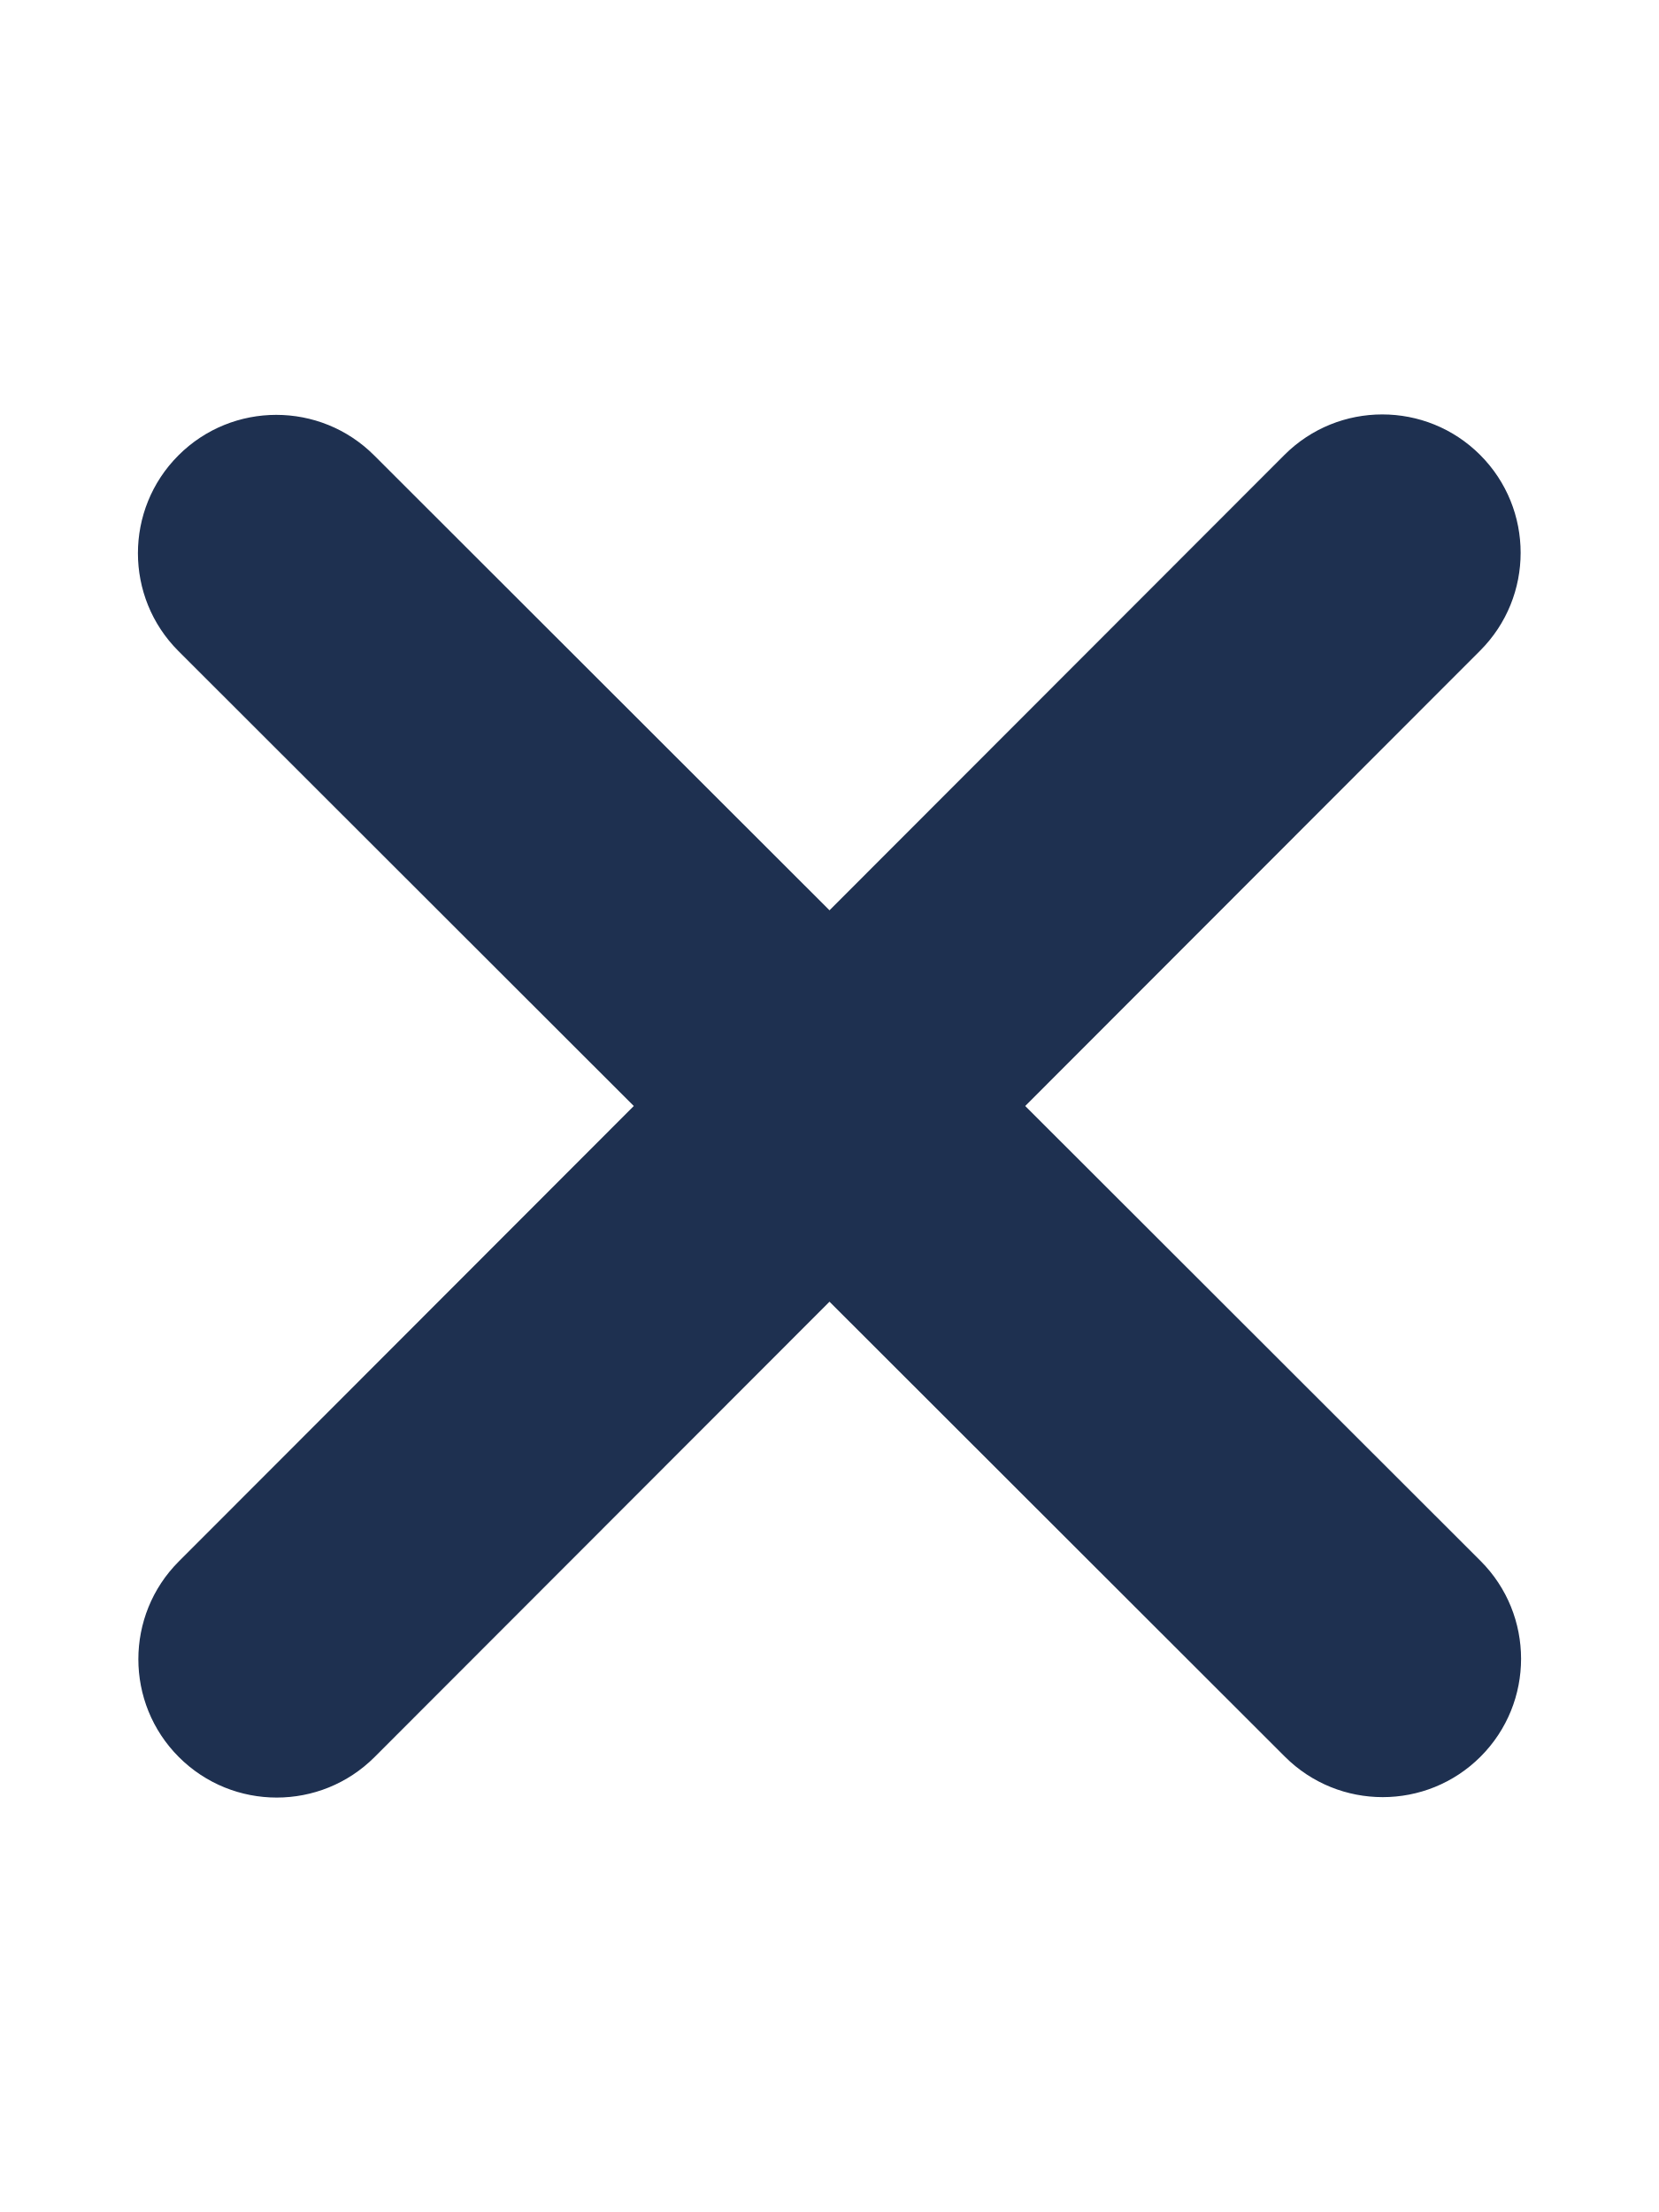
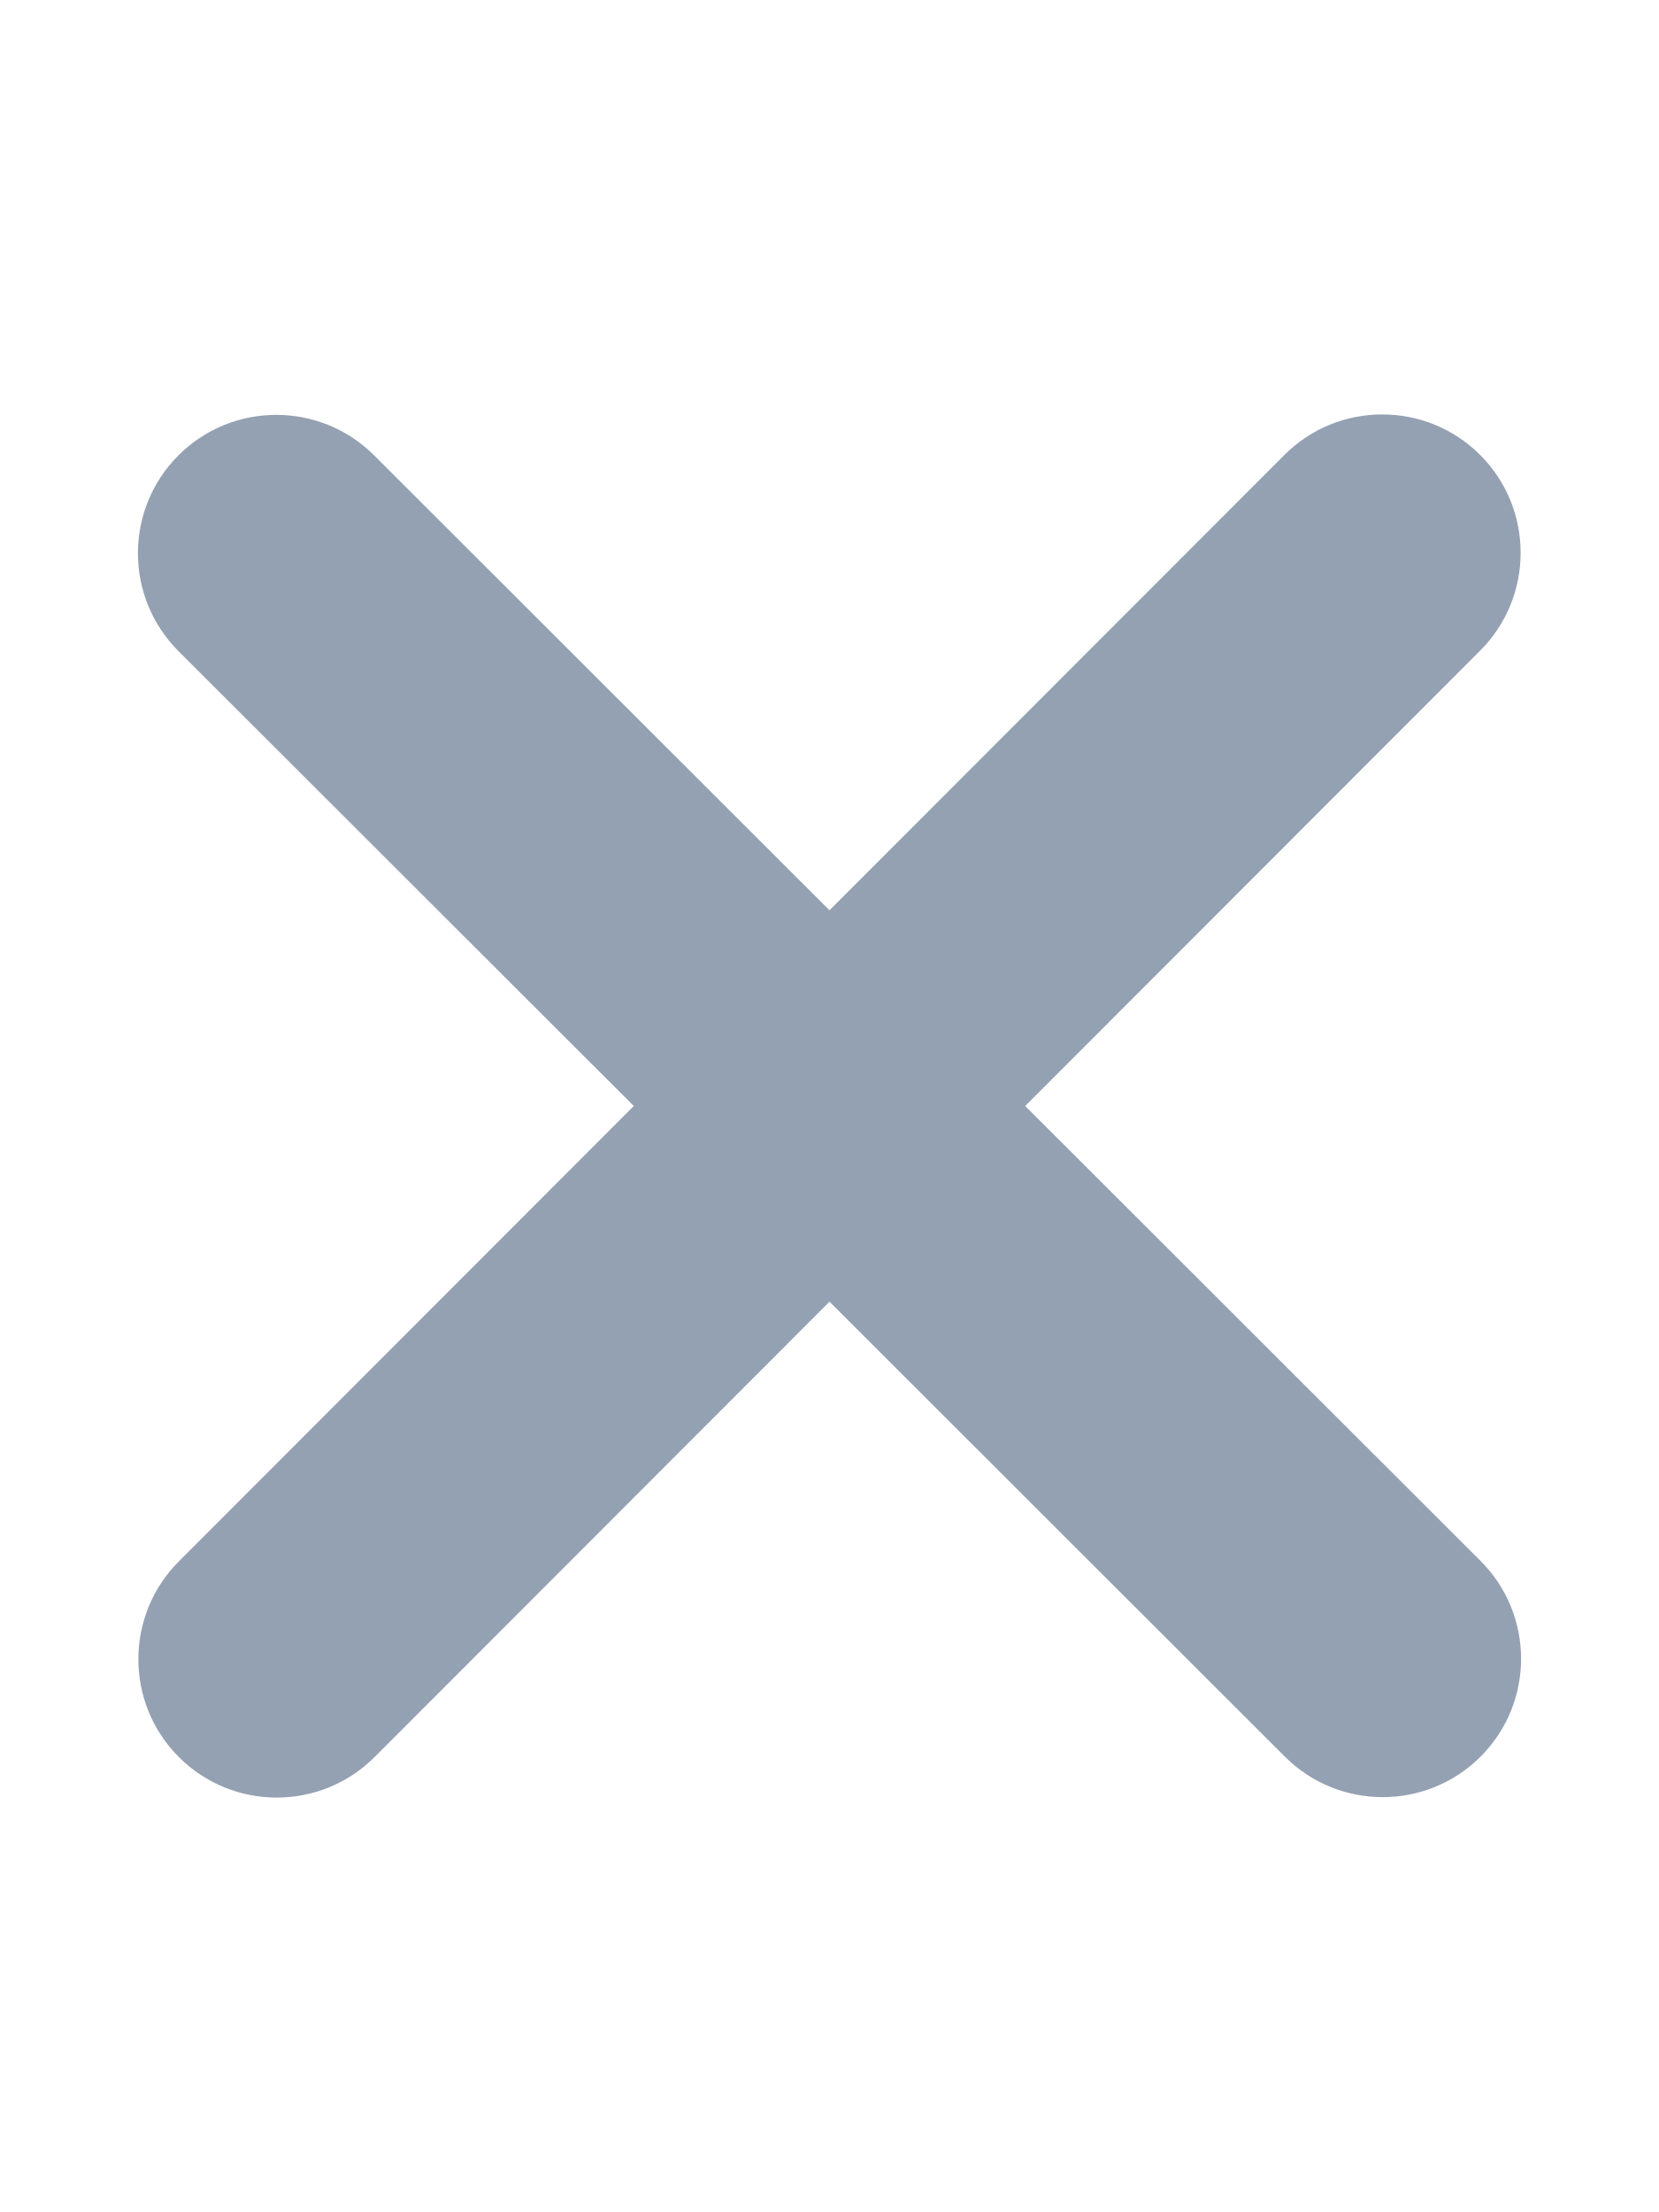
<svg xmlns="http://www.w3.org/2000/svg" height="16" width="12" viewBox="0 0 384 512">
-   <path opacity="1" fill="#1E3050" d="M342.6 150.6c12.5-12.5 12.5-32.8 0-45.3s-32.8-12.5-45.3 0L192 210.7 86.6 105.4c-12.5-12.5-32.8-12.5-45.3 0s-12.5 32.8 0 45.3L146.7 256 41.4 361.4c-12.5 12.5-12.5 32.8 0 45.3s32.8 12.5 45.3 0L192 301.3 297.4 406.6c12.5 12.5 32.8 12.5 45.3 0s12.5-32.8 0-45.3L237.3 256 342.6 150.6z" />
+   <path opacity="1" fill="#94a1b3" d="M342.6 150.6c12.5-12.5 12.5-32.8 0-45.3s-32.8-12.5-45.3 0L192 210.7 86.6 105.4c-12.5-12.5-32.8-12.5-45.3 0s-12.5 32.8 0 45.3L146.7 256 41.4 361.4c-12.5 12.5-12.5 32.8 0 45.3s32.8 12.5 45.3 0L192 301.3 297.4 406.6c12.5 12.5 32.8 12.5 45.3 0s12.5-32.8 0-45.3L237.3 256 342.6 150.6z" />
</svg>
